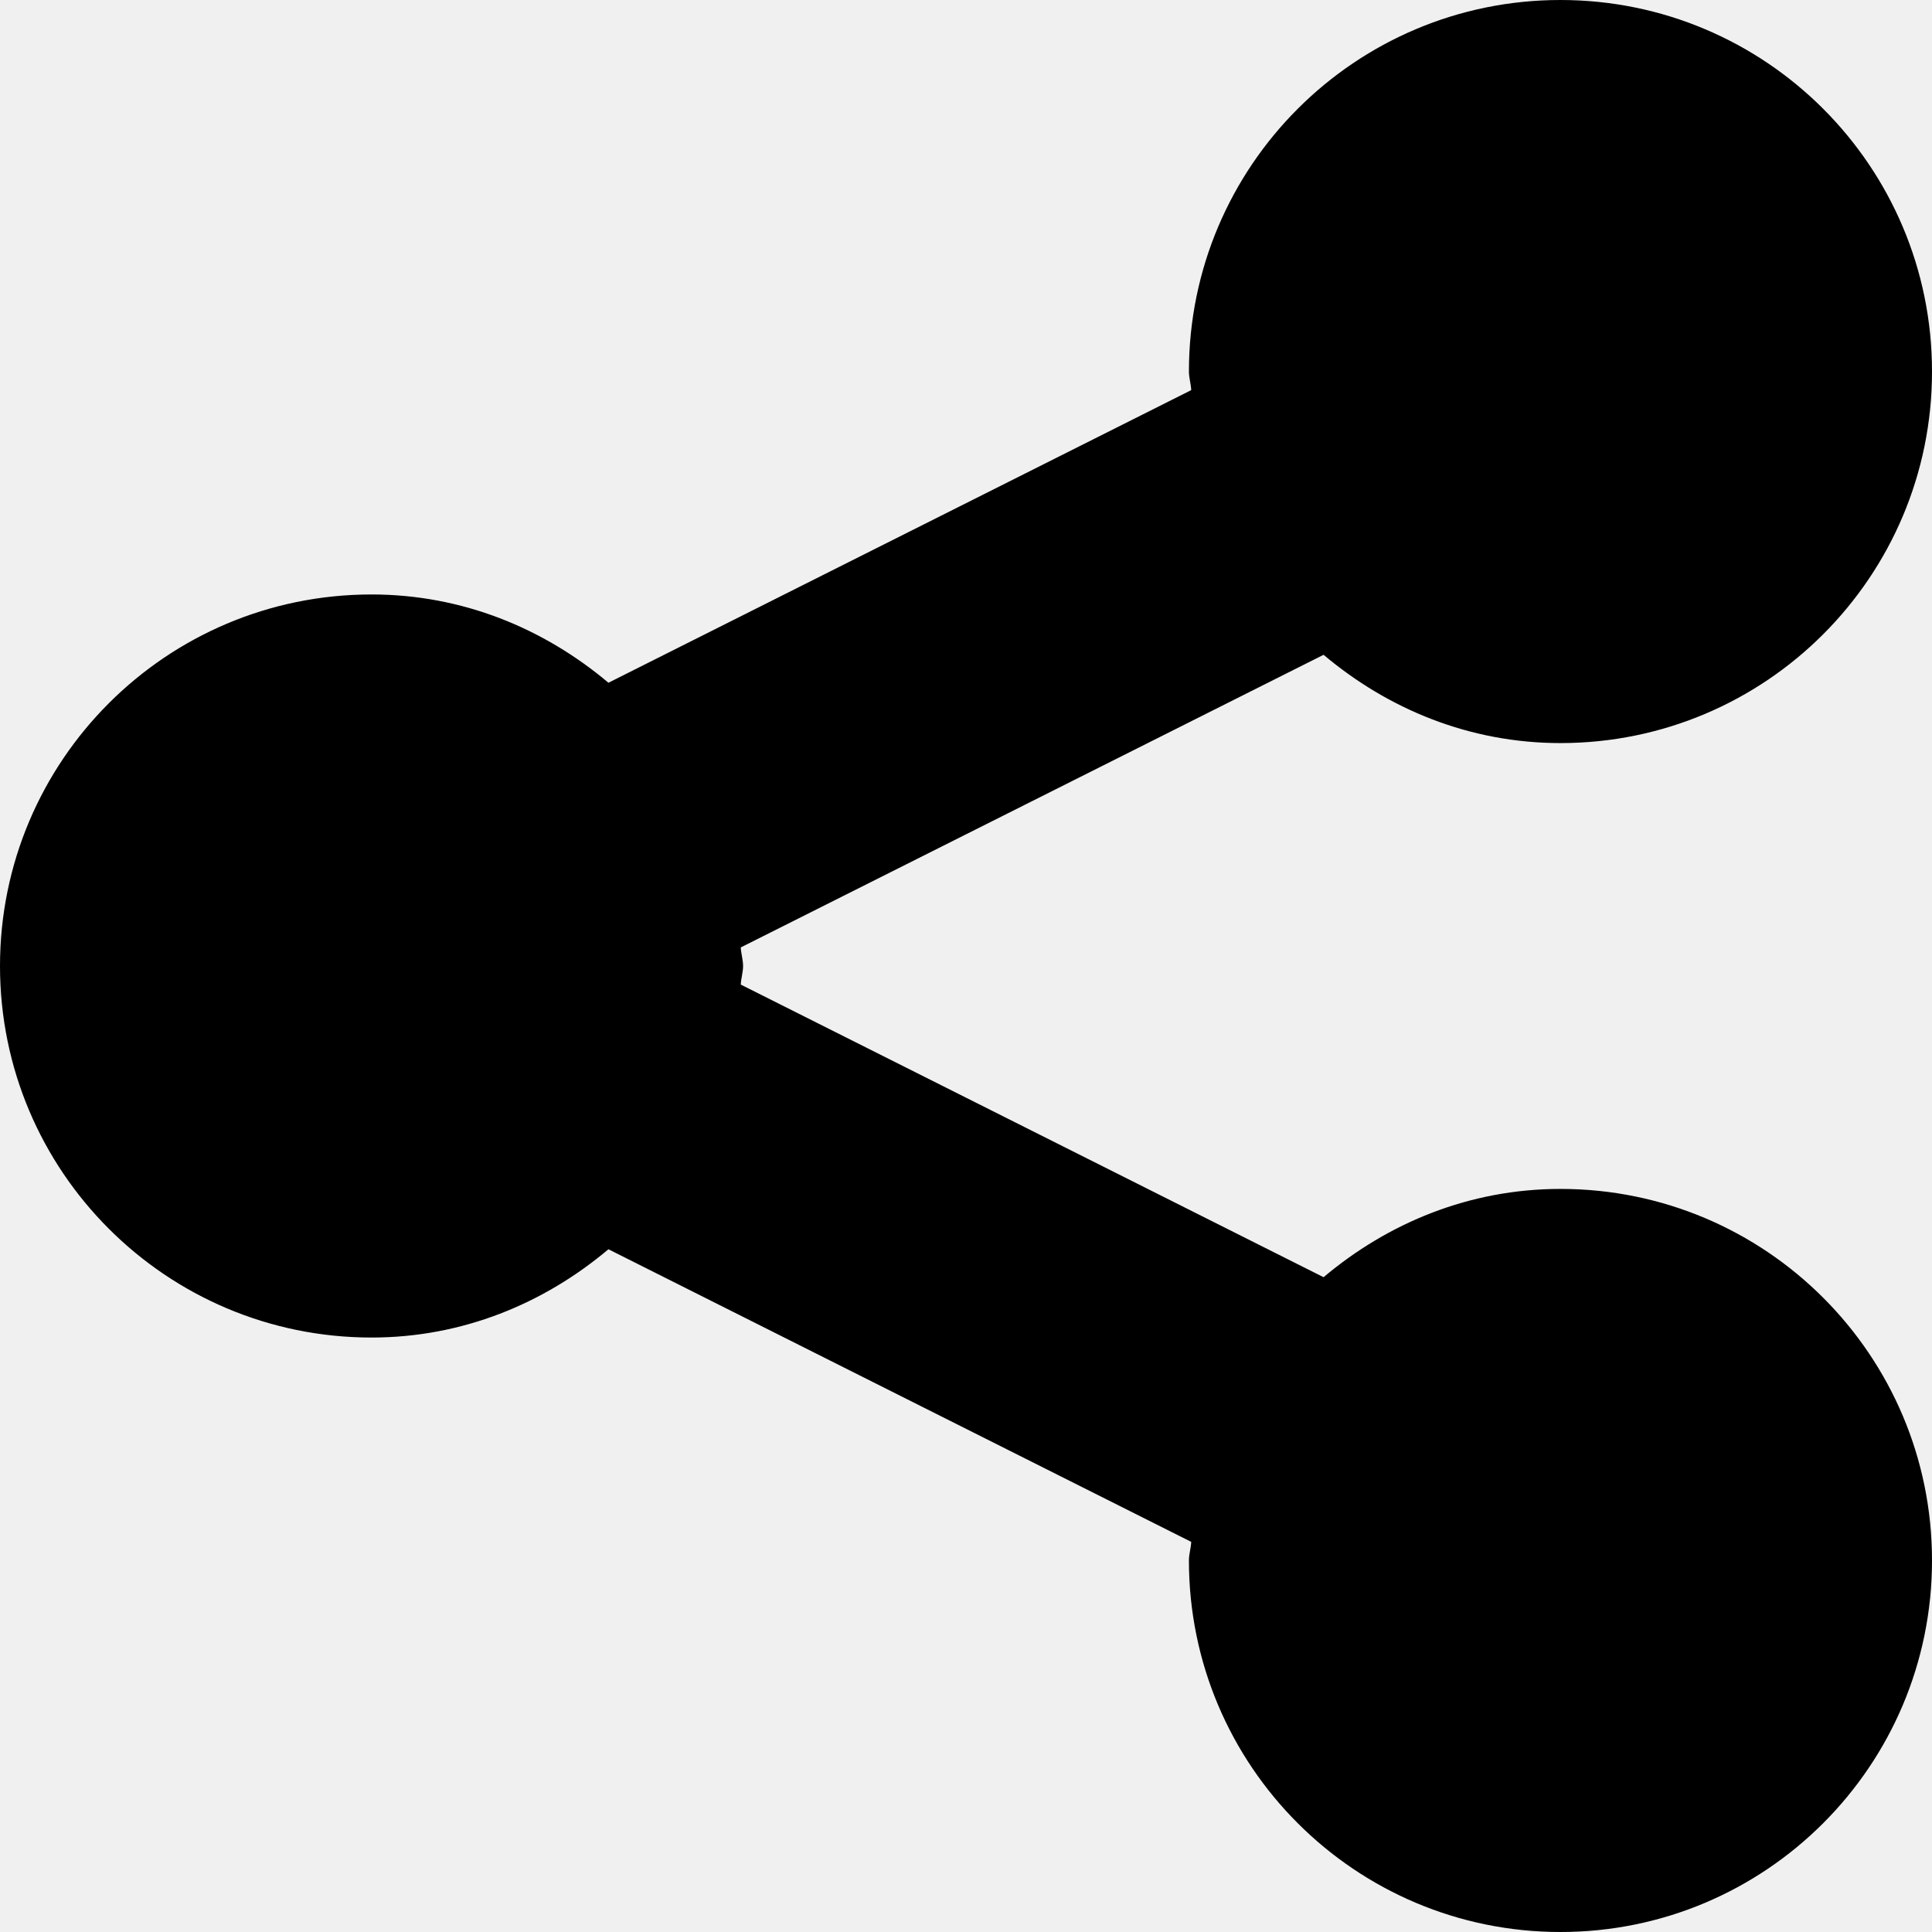
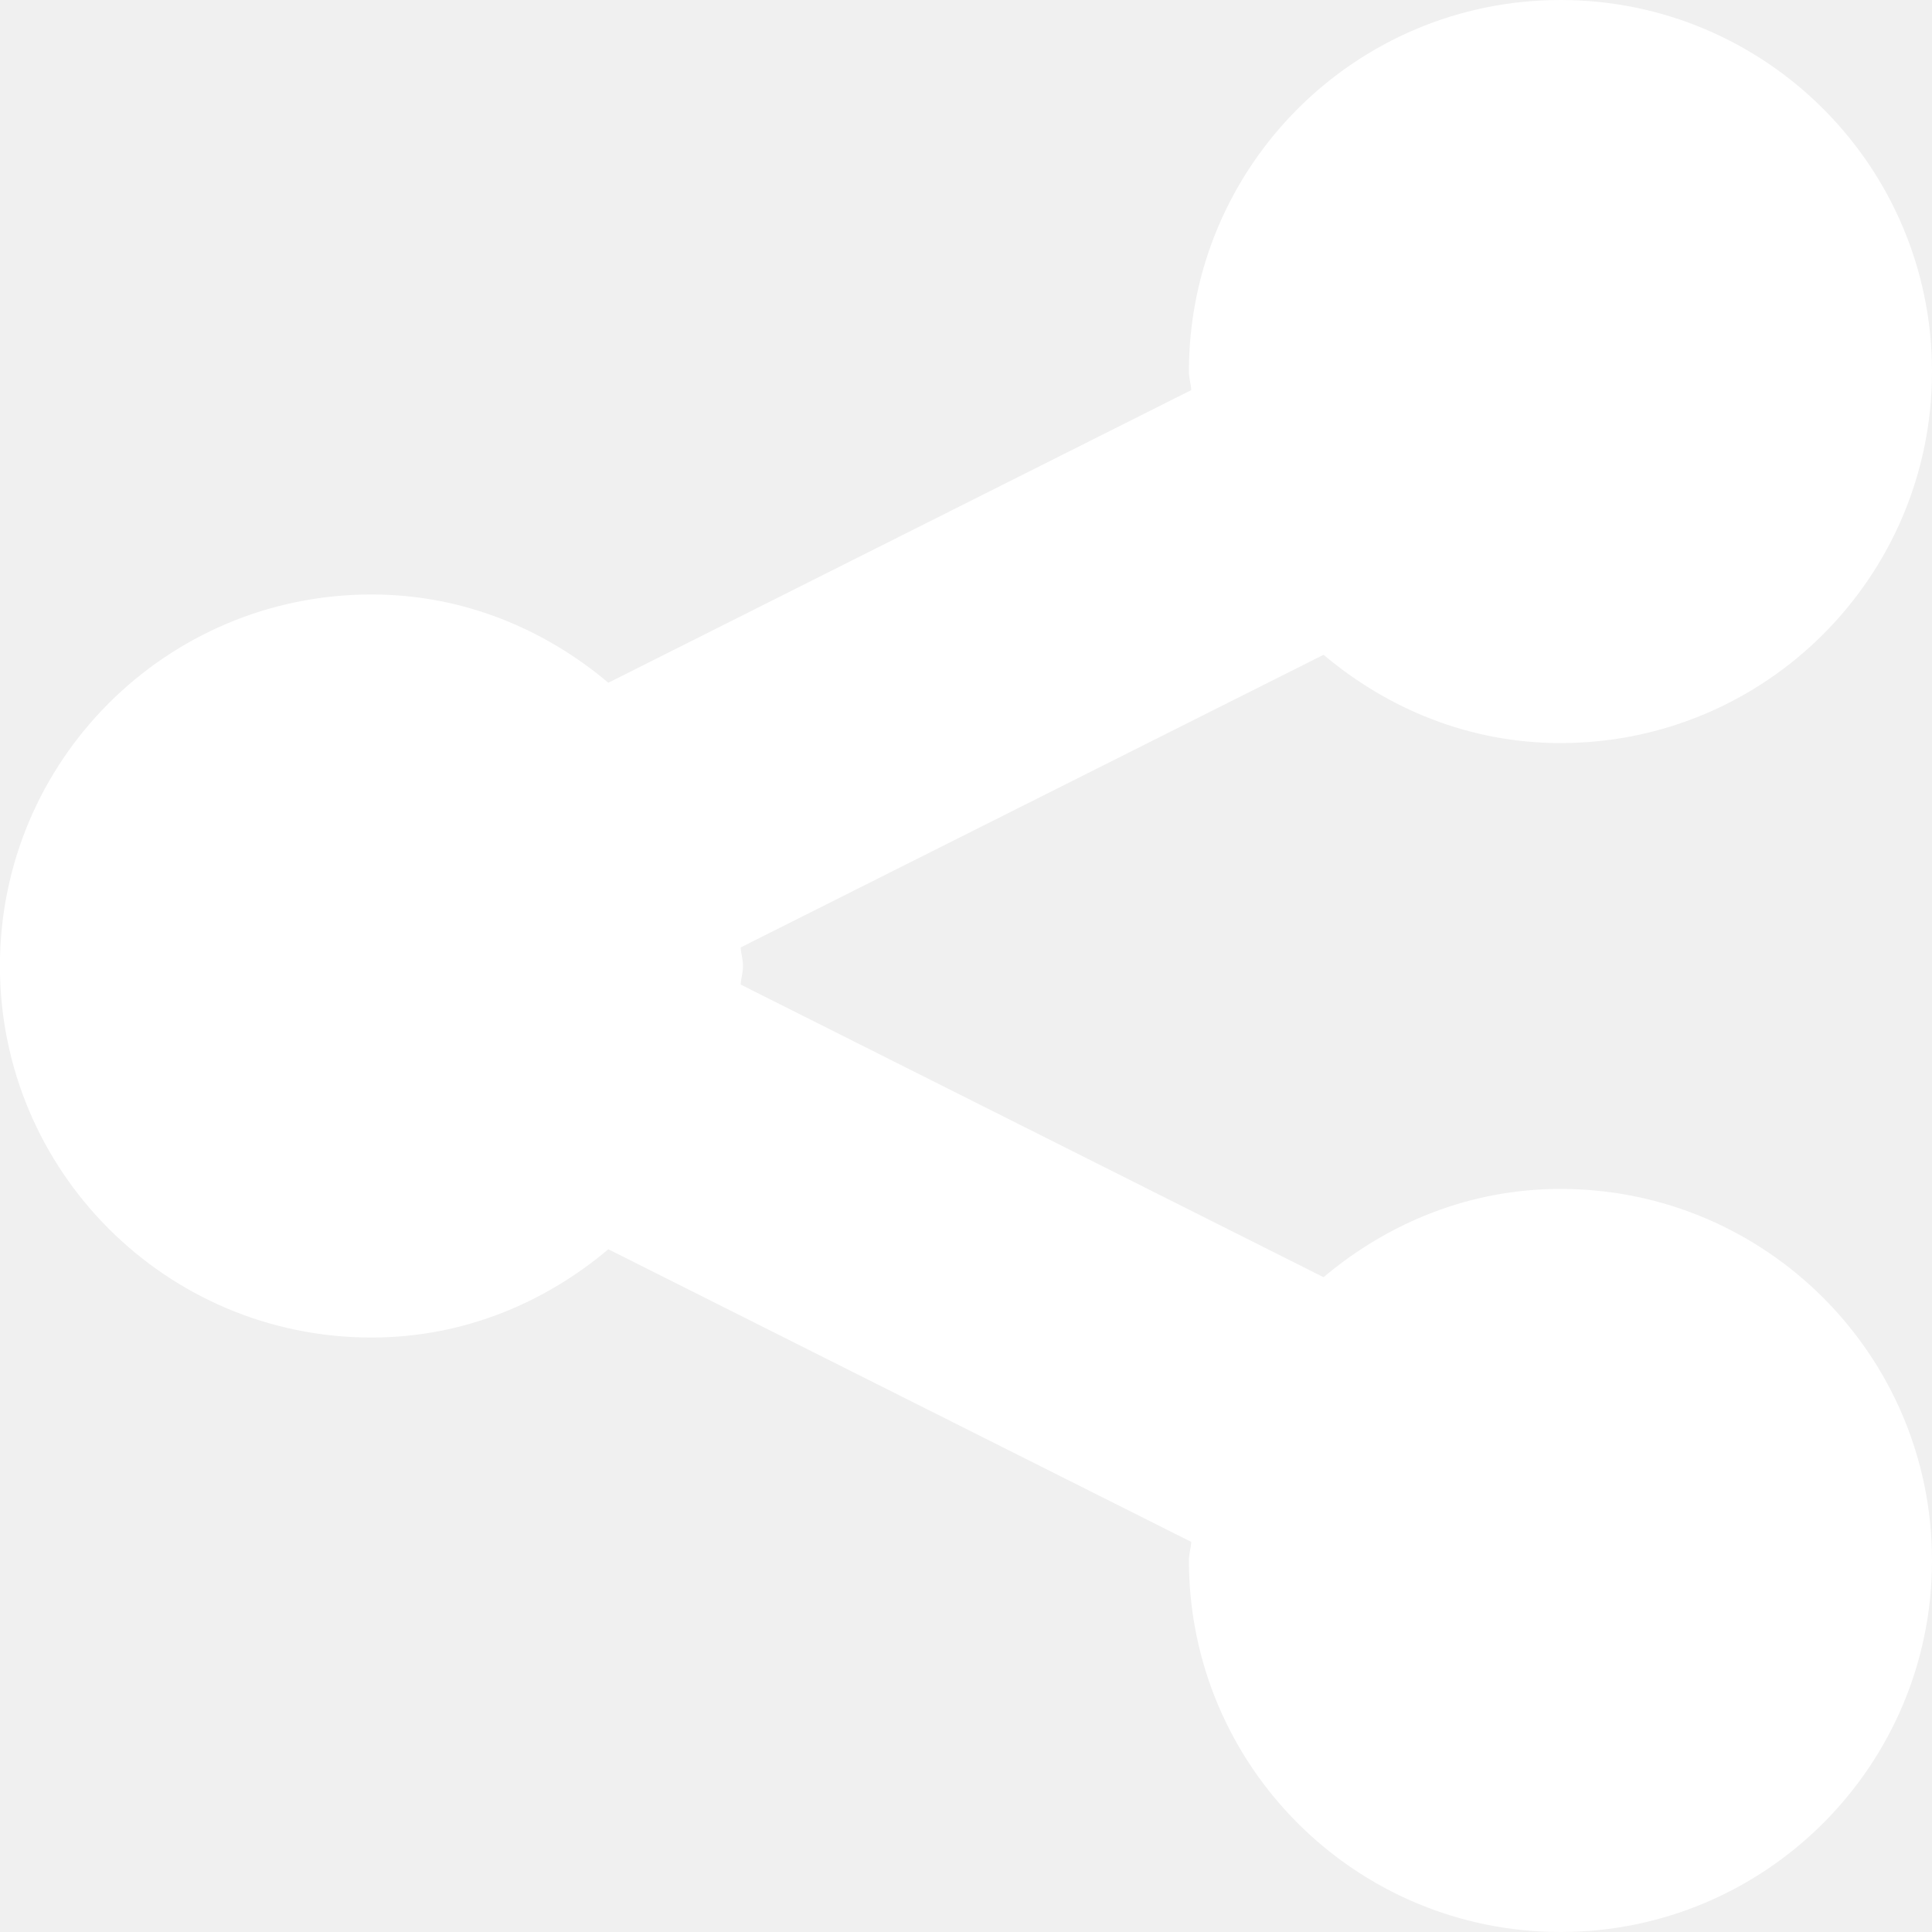
- <svg xmlns="http://www.w3.org/2000/svg" viewBox="0 0 26 26" width="208px" height="208px">
-   <path d="M 21 0 C 18.238 0 16 2.238 16 5 C 16 5.086 16.027 5.164 16.031 5.25 L 8.188 9.188 C 7.32 8.457 6.223 8 5 8 C 2.238 8 0 10.238 0 13 C 0 15.762 2.238 18 5 18 C 6.223 18 7.32 17.543 8.188 16.812 L 16.031 20.75 C 16.027 20.836 16 20.914 16 21 C 16 23.762 18.238 26 21 26 C 23.762 26 26 23.762 26 21 C 26 18.238 23.762 16 21 16 C 19.777 16 18.68 16.457 17.812 17.188 L 9.969 13.25 C 9.973 13.164 10 13.086 10 13 C 10 12.914 9.973 12.836 9.969 12.75 L 17.812 8.812 C 18.68 9.543 19.777 10 21 10 C 23.762 10 26 7.762 26 5 C 26 2.238 23.762 0 21 0 Z" />
+ <svg xmlns="http://www.w3.org/2000/svg" viewBox="0,0,256,256" width="208px" height="208px" fill-rule="nonzero">
+   <g fill="#ffffff" fill-rule="nonzero" stroke="none" stroke-width="1" stroke-linecap="butt" stroke-linejoin="miter" stroke-miterlimit="10" stroke-dasharray="" stroke-dashoffset="0" font-family="none" font-weight="none" font-size="none" text-anchor="none" style="mix-blend-mode: normal">
+     <g transform="scale(9.84615,9.84615)">
+       <path d="M21,0c-2.762,0 -5,2.238 -5,5c0,0.086 0.027,0.164 0.031,0.25l-7.844,3.938c-0.867,-0.73 -1.965,-1.188 -3.188,-1.188c-2.762,0 -5,2.238 -5,5c0,2.762 2.238,5 5,5c1.223,0 2.32,-0.457 3.188,-1.188l7.844,3.938c-0.004,0.086 -0.031,0.164 -0.031,0.25c0,2.762 2.238,5 5,5c2.762,0 5,-2.238 5,-5c0,-2.762 -2.238,-5 -5,-5c-1.223,0 -2.32,0.457 -3.188,1.188l-7.844,-3.938c0.004,-0.086 0.031,-0.164 0.031,-0.25c0,-0.086 -0.027,-0.164 -0.031,-0.25l7.844,-3.938c0.867,0.73 1.965,1.188 3.188,1.188c2.762,0 5,-2.238 5,-5c0,-2.762 -2.238,-5 -5,-5z" />
+     </g>
+   </g>
</svg>
